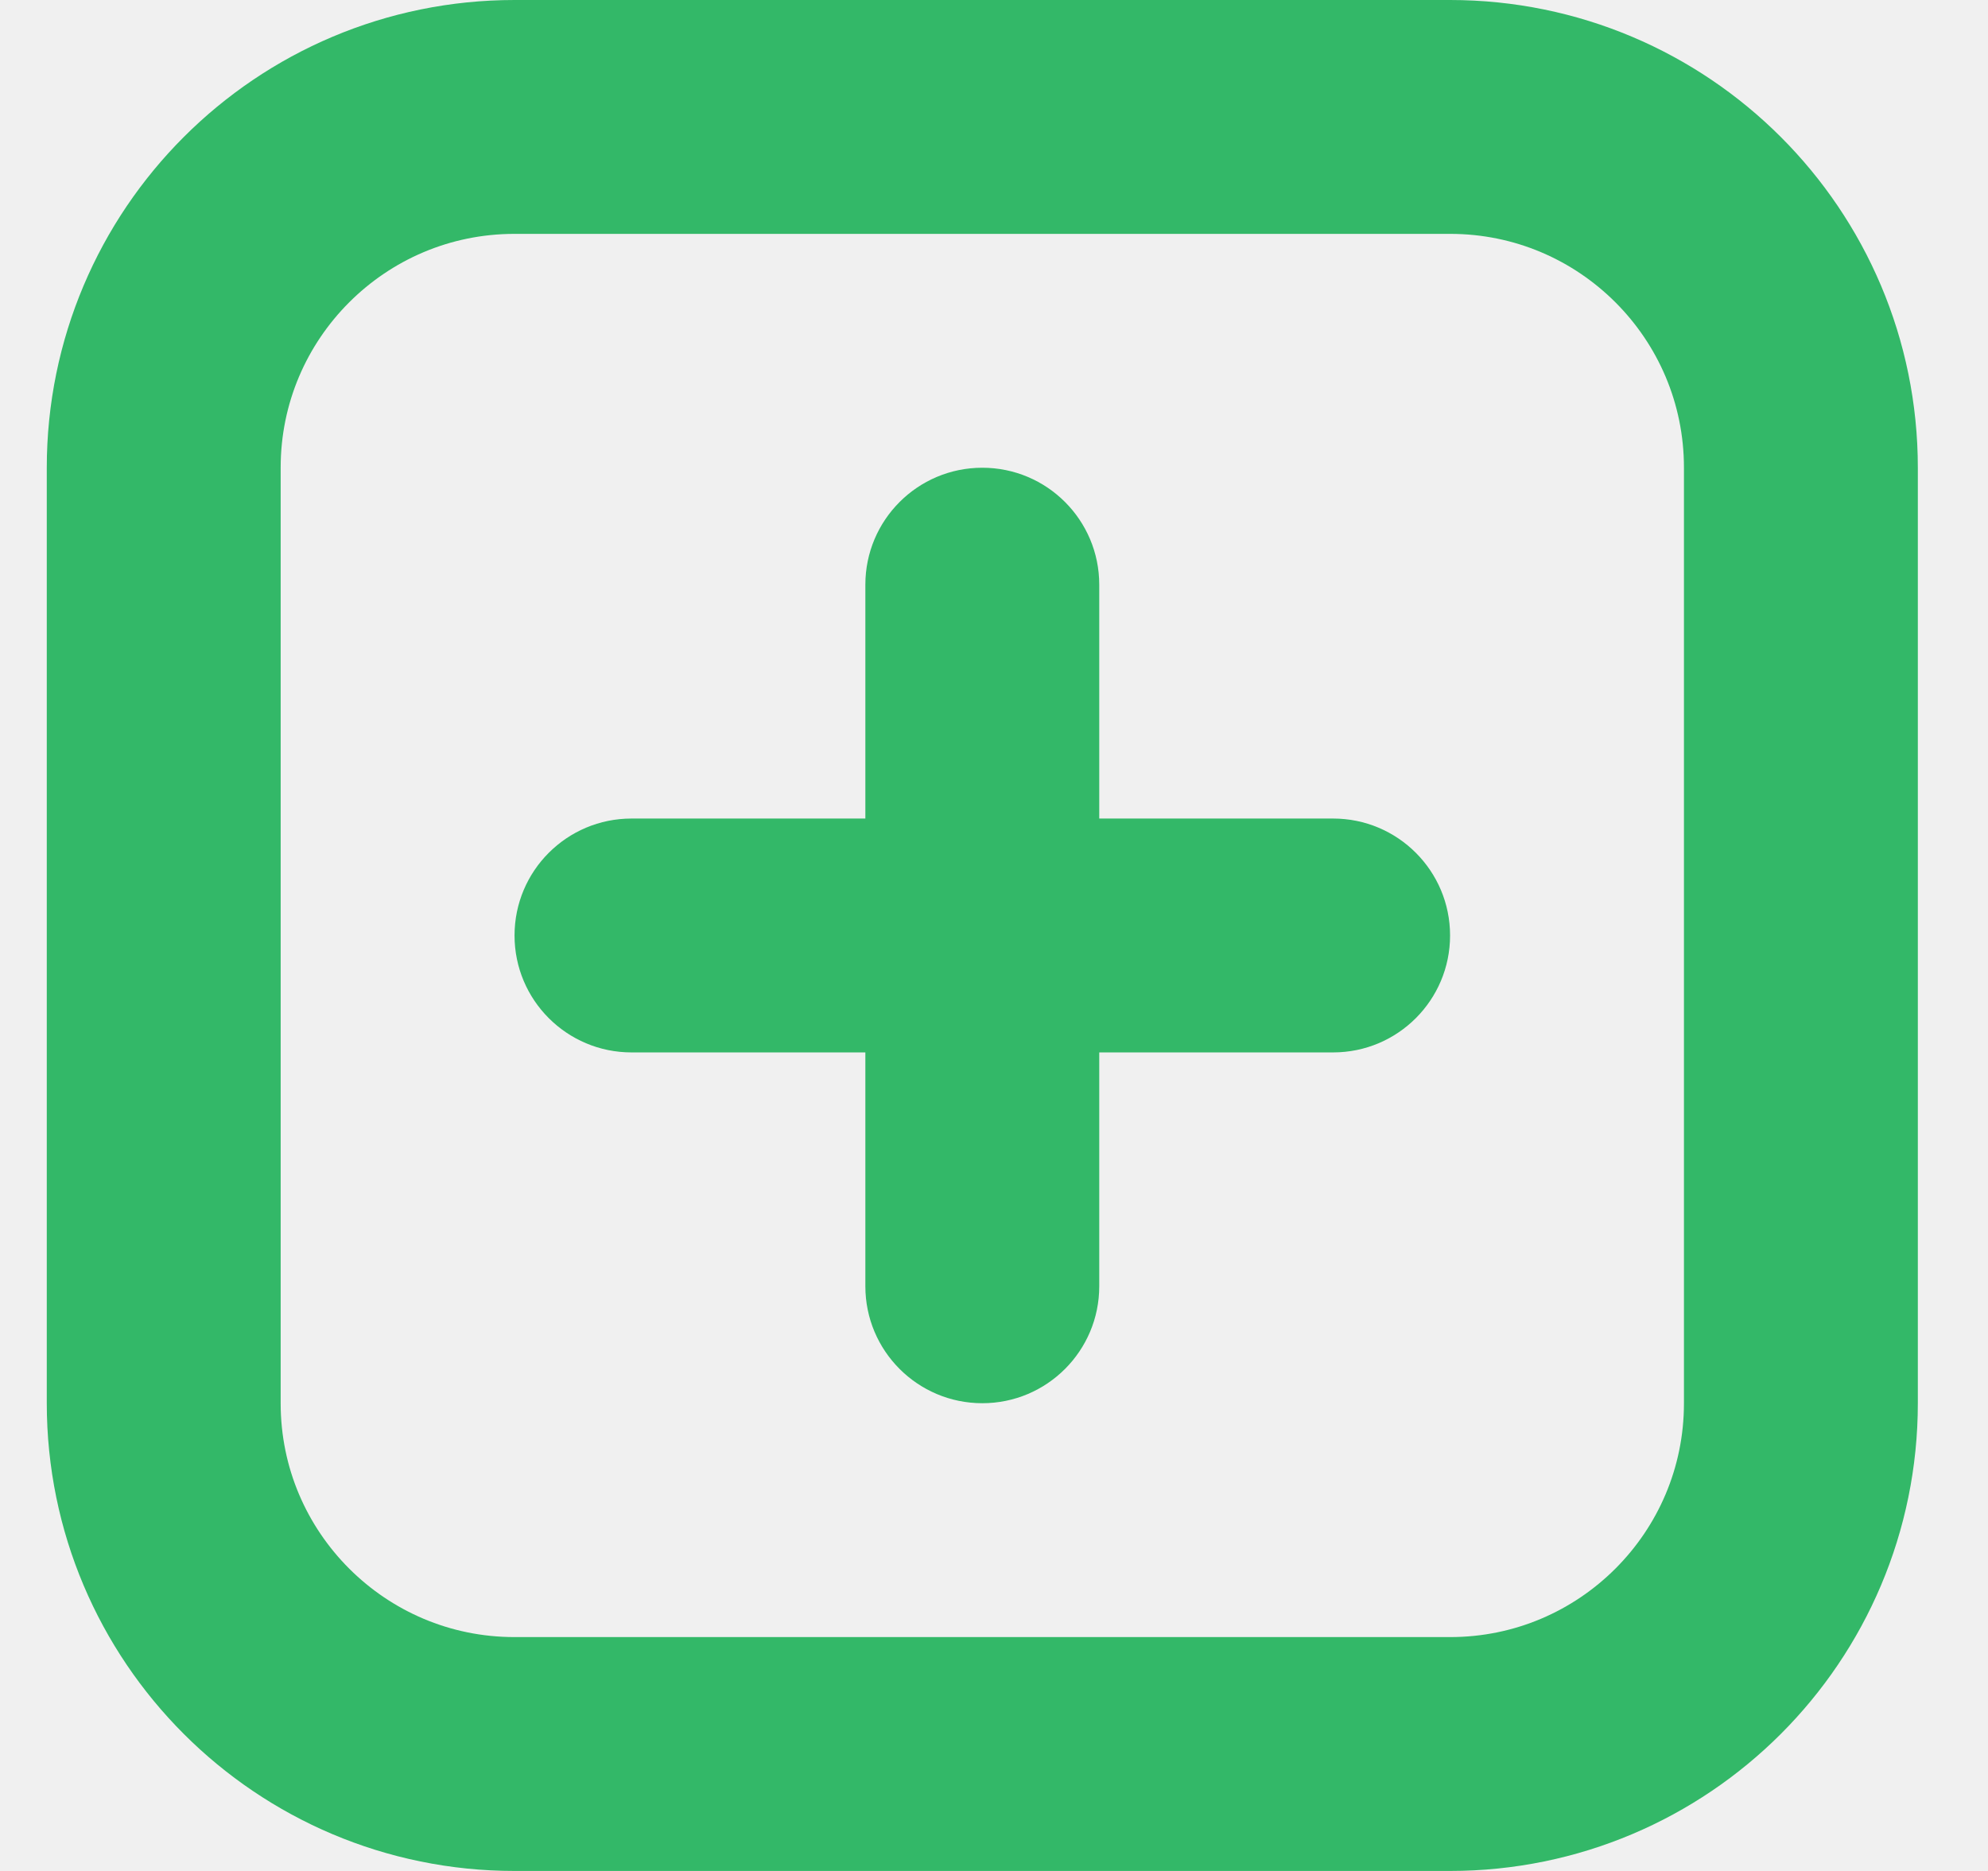
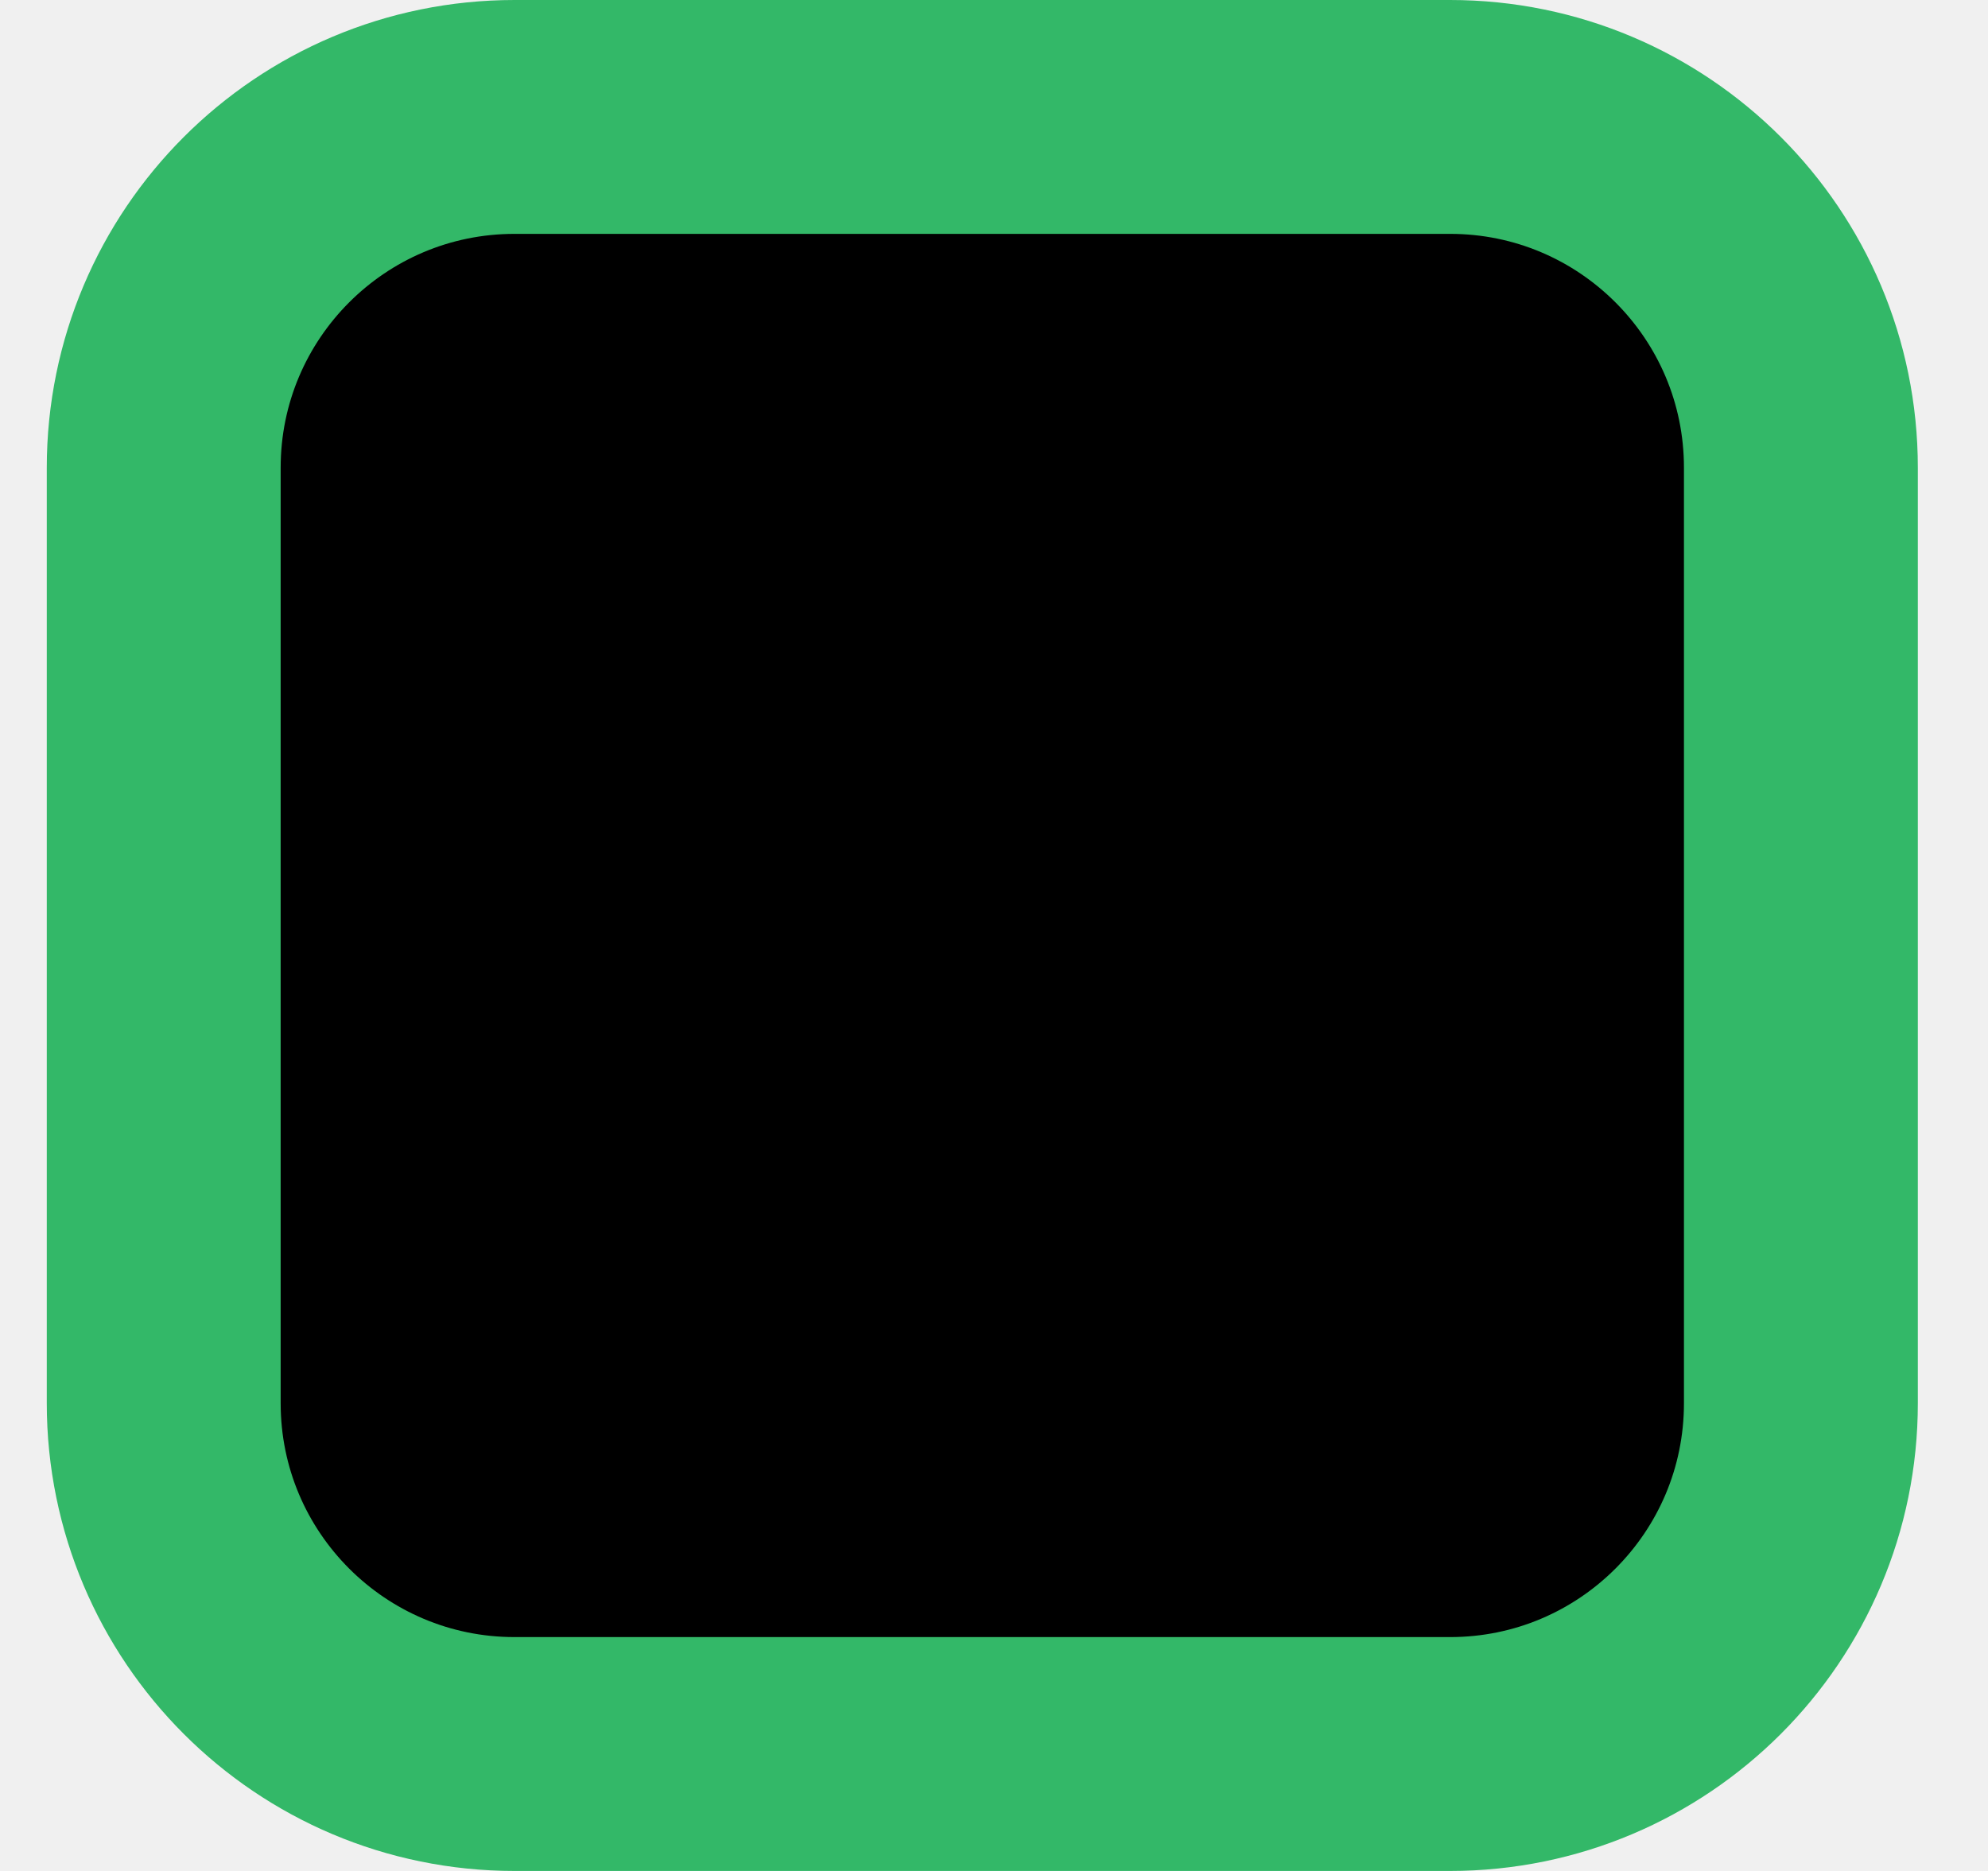
- <svg xmlns="http://www.w3.org/2000/svg" width="17" height="16" fill="none">
+ <svg xmlns="http://www.w3.org/2000/svg" width="17" height="16">
  <g clip-path="url(#a)">
-     <path fill="#33B868" d="M11.4 7h-2V5a1 1 0 0 0-2 0v2h-2a1 1 0 0 0 0 2h2v2a1 1 0 1 0 2 0V9h2a1 1 0 1 0 0-2" />
+     <path d="M11.4 7h-2V5a1 1 0 0 0-2 0v2h-2a1 1 0 0 0 0 2h2v2a1 1 0 1 0 2 0V9h2a1 1 0 1 0 0-2" />
  </g>
  <rect width="14" height="14" x="1.4" y="1" stroke="#33B868" stroke-width="2" rx="3" />
  <defs>
    <clipPath id="a">
-       <rect width="16" height="16" x=".4" fill="#fff" rx="4" />
+       <rect width="16" height="16" x=".4" rx="4" />
    </clipPath>
  </defs>
</svg>
